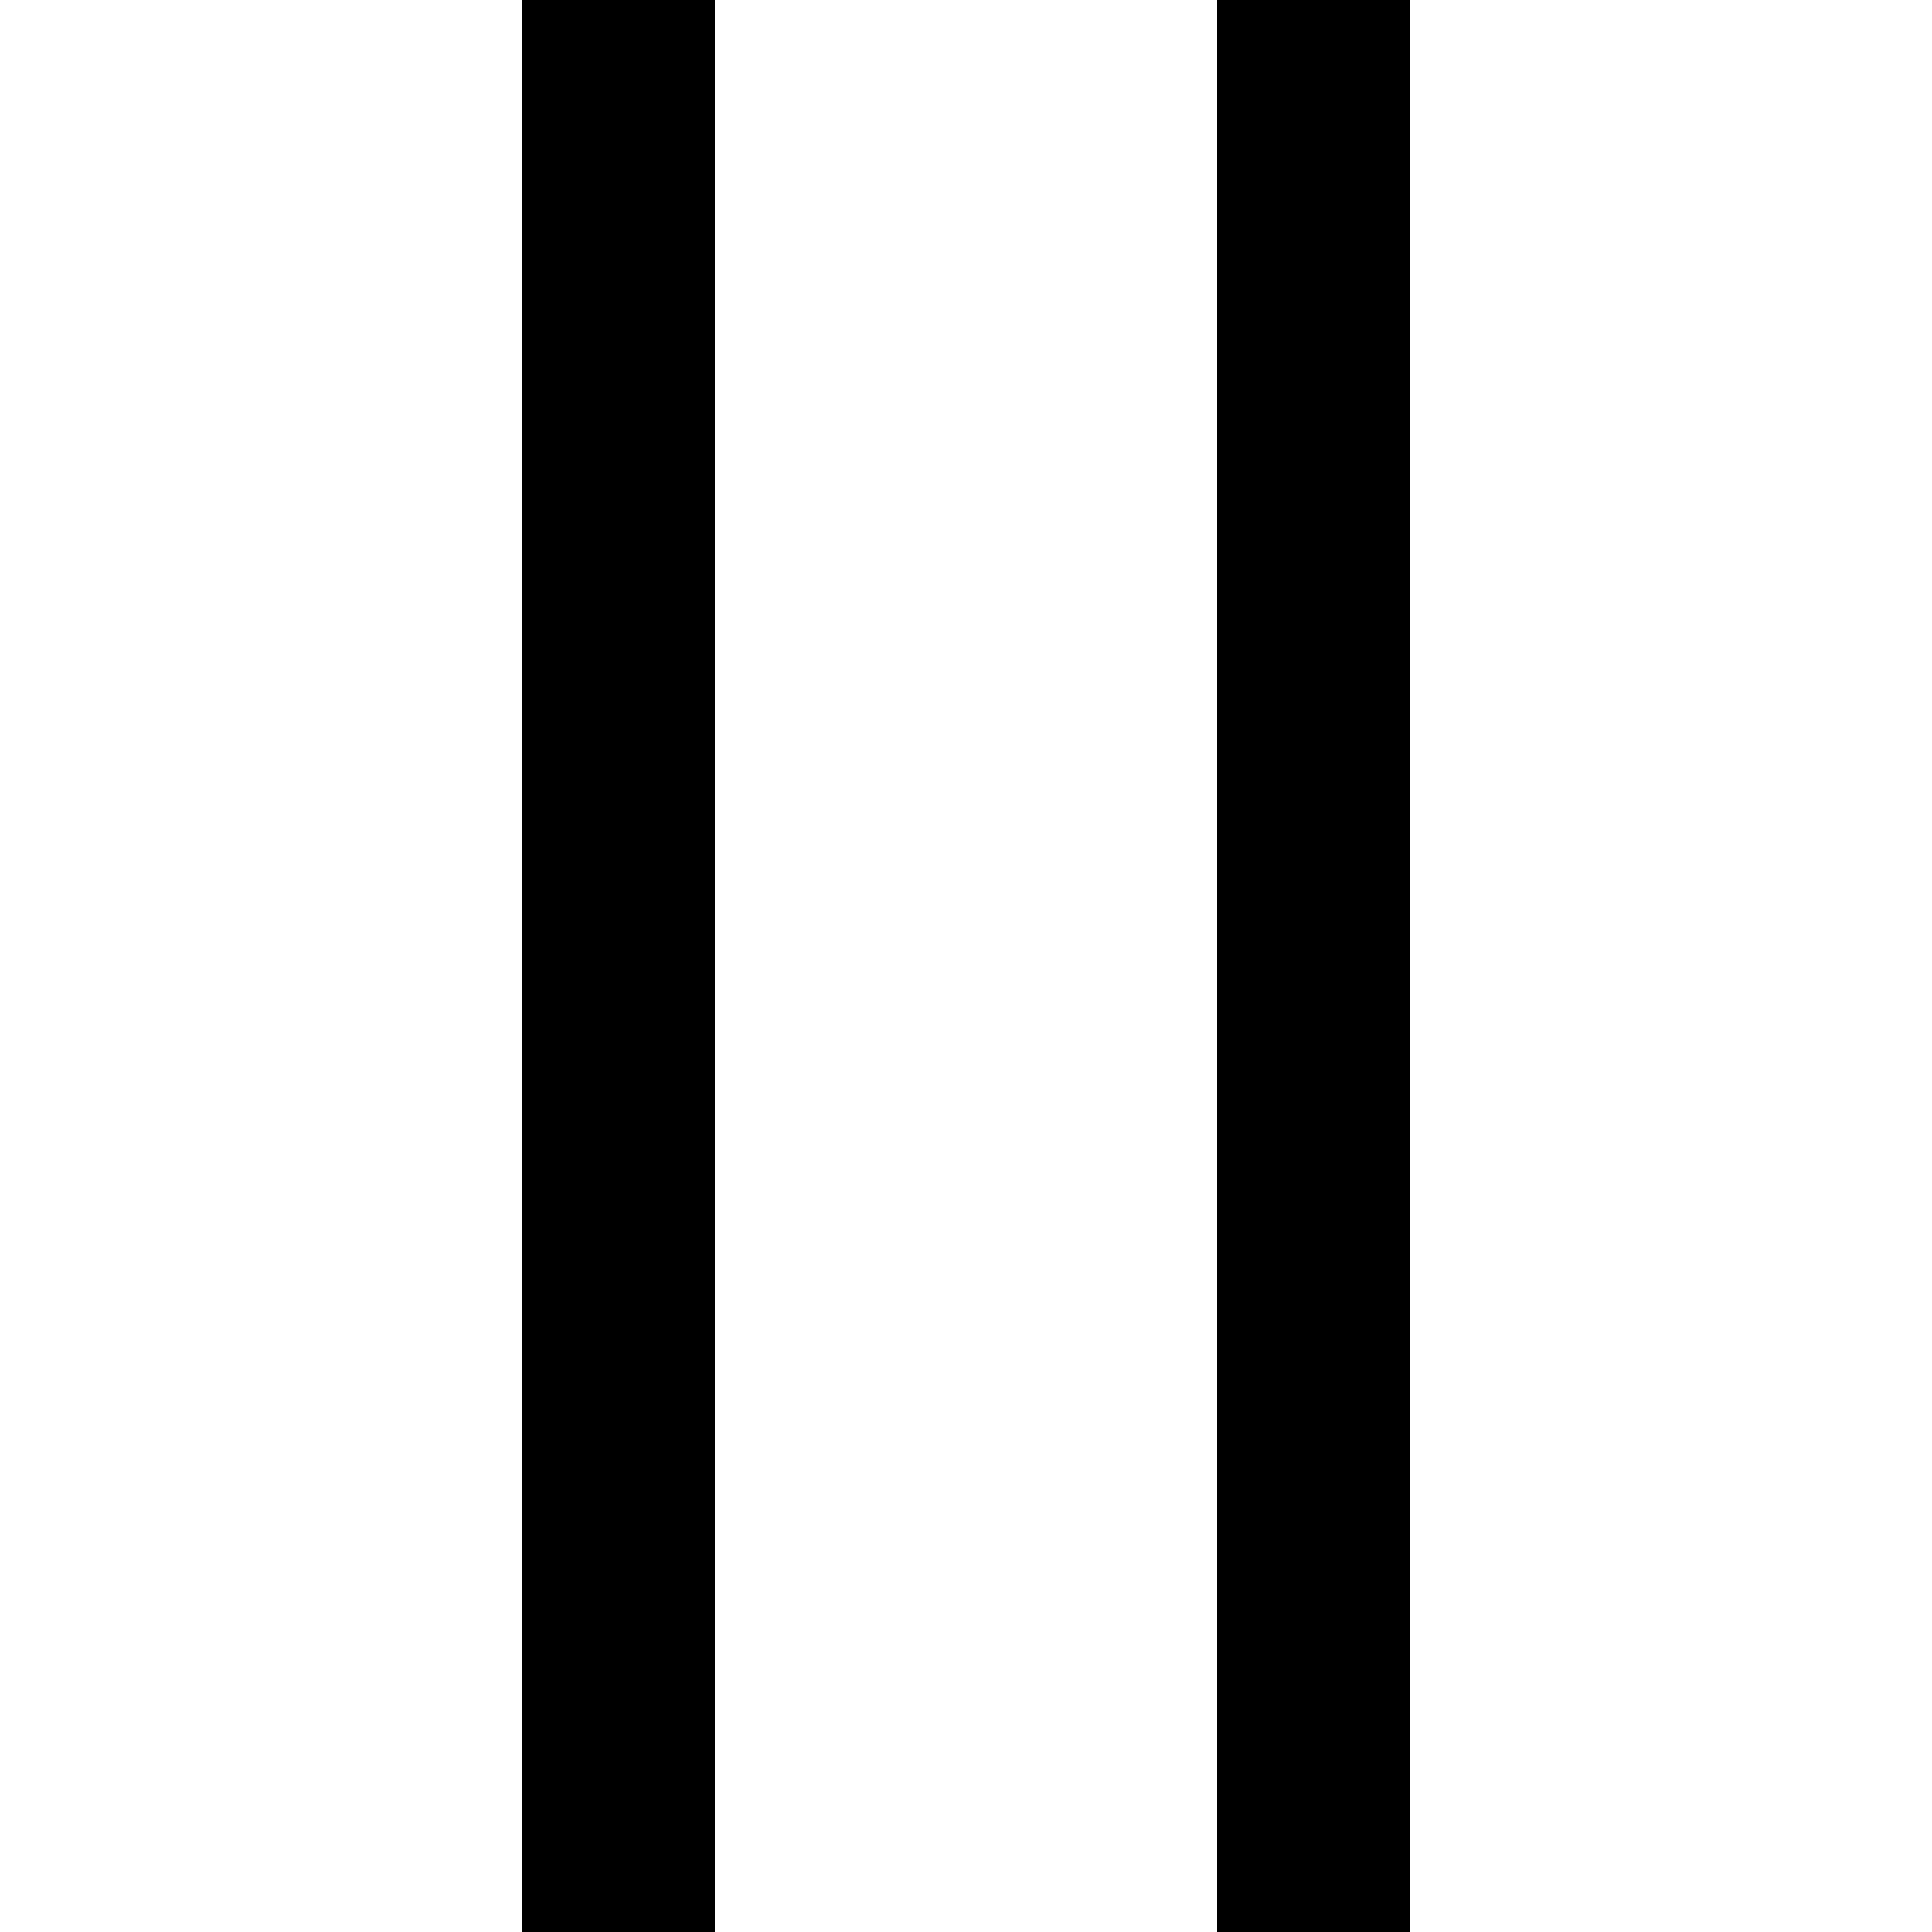
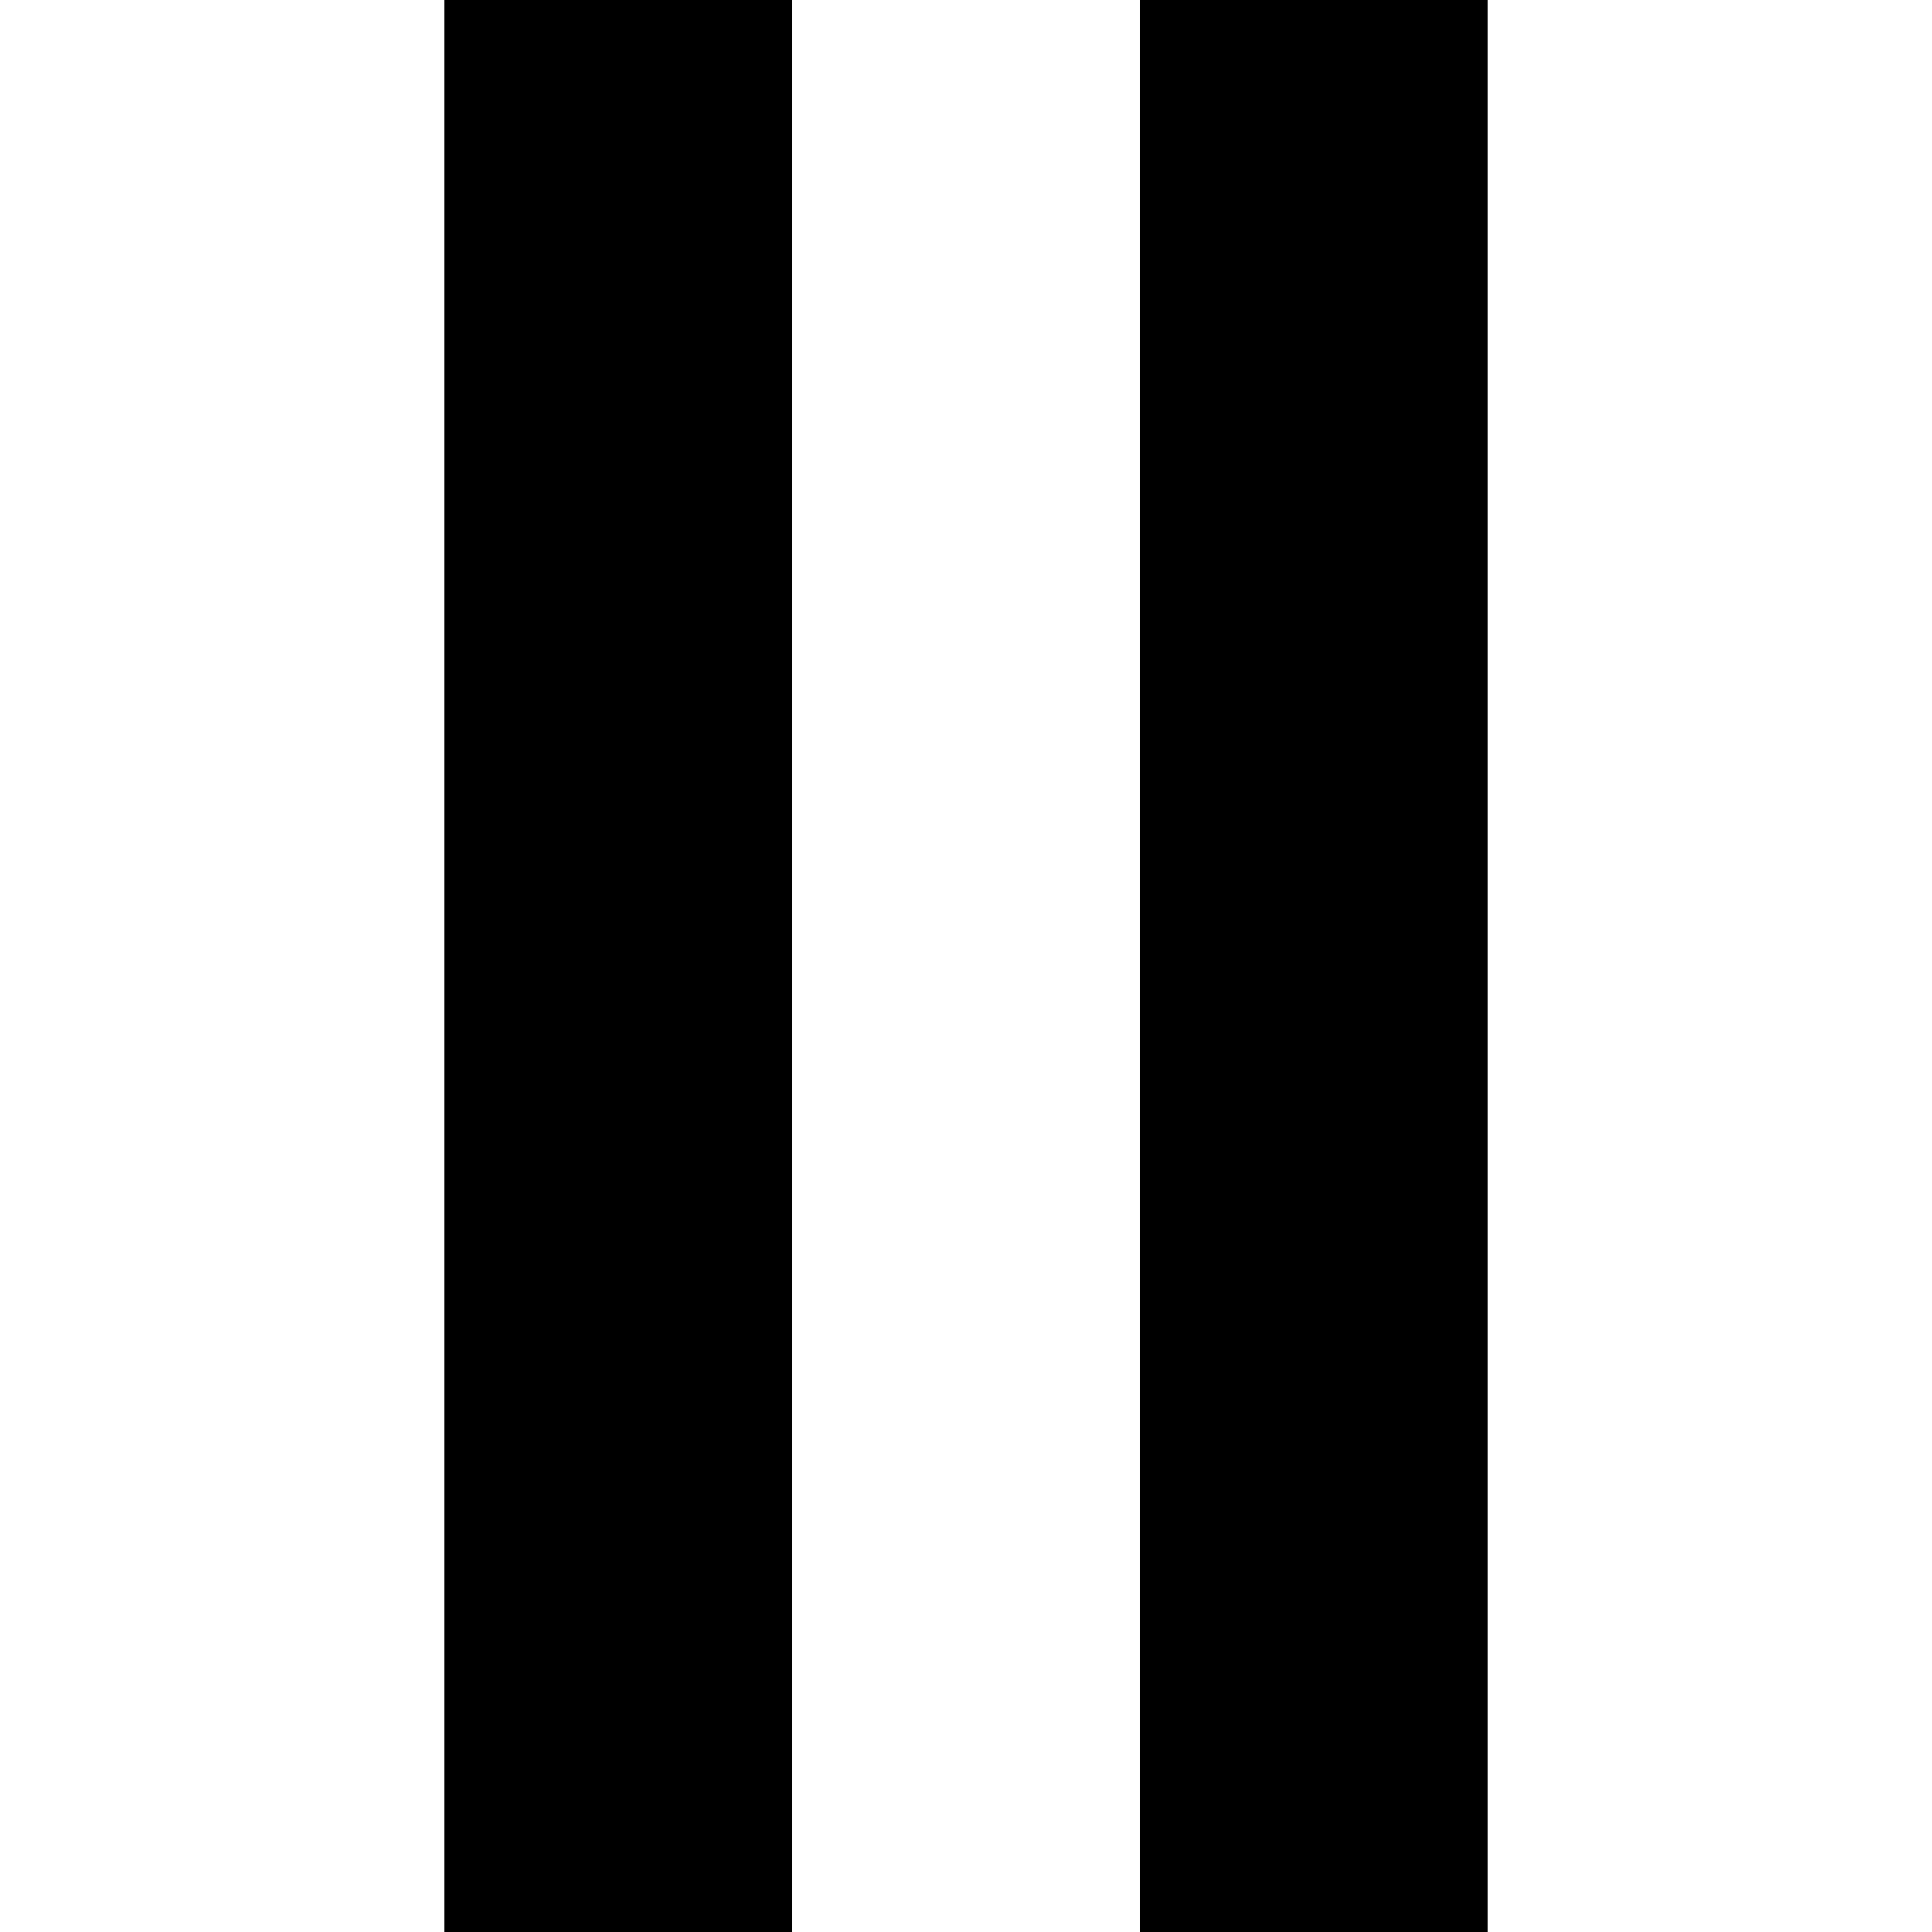
<svg xmlns="http://www.w3.org/2000/svg" version="1.1" id="Layer_1" x="0px" y="0px" viewBox="0 0 100 100" enable-background="new 0 0 100 100" xml:space="preserve">
-   <line fill="none" stroke="#000000" stroke-width="10" stroke-miterlimit="10" x1="68" y1="0" x2="68" y2="100" />
-   <line fill="none" stroke="#000000" stroke-width="10" stroke-miterlimit="10" x1="32" y1="0" x2="32" y2="100" />
+   <line fill="none" stroke="#000000" stroke-width="18" stroke-miterlimit="18" x1="68" y1="0" x2="68" y2="100" />
+   <line fill="none" stroke="#000000" stroke-width="18" stroke-miterlimit="18" x1="32" y1="0" x2="32" y2="100" />
</svg>
